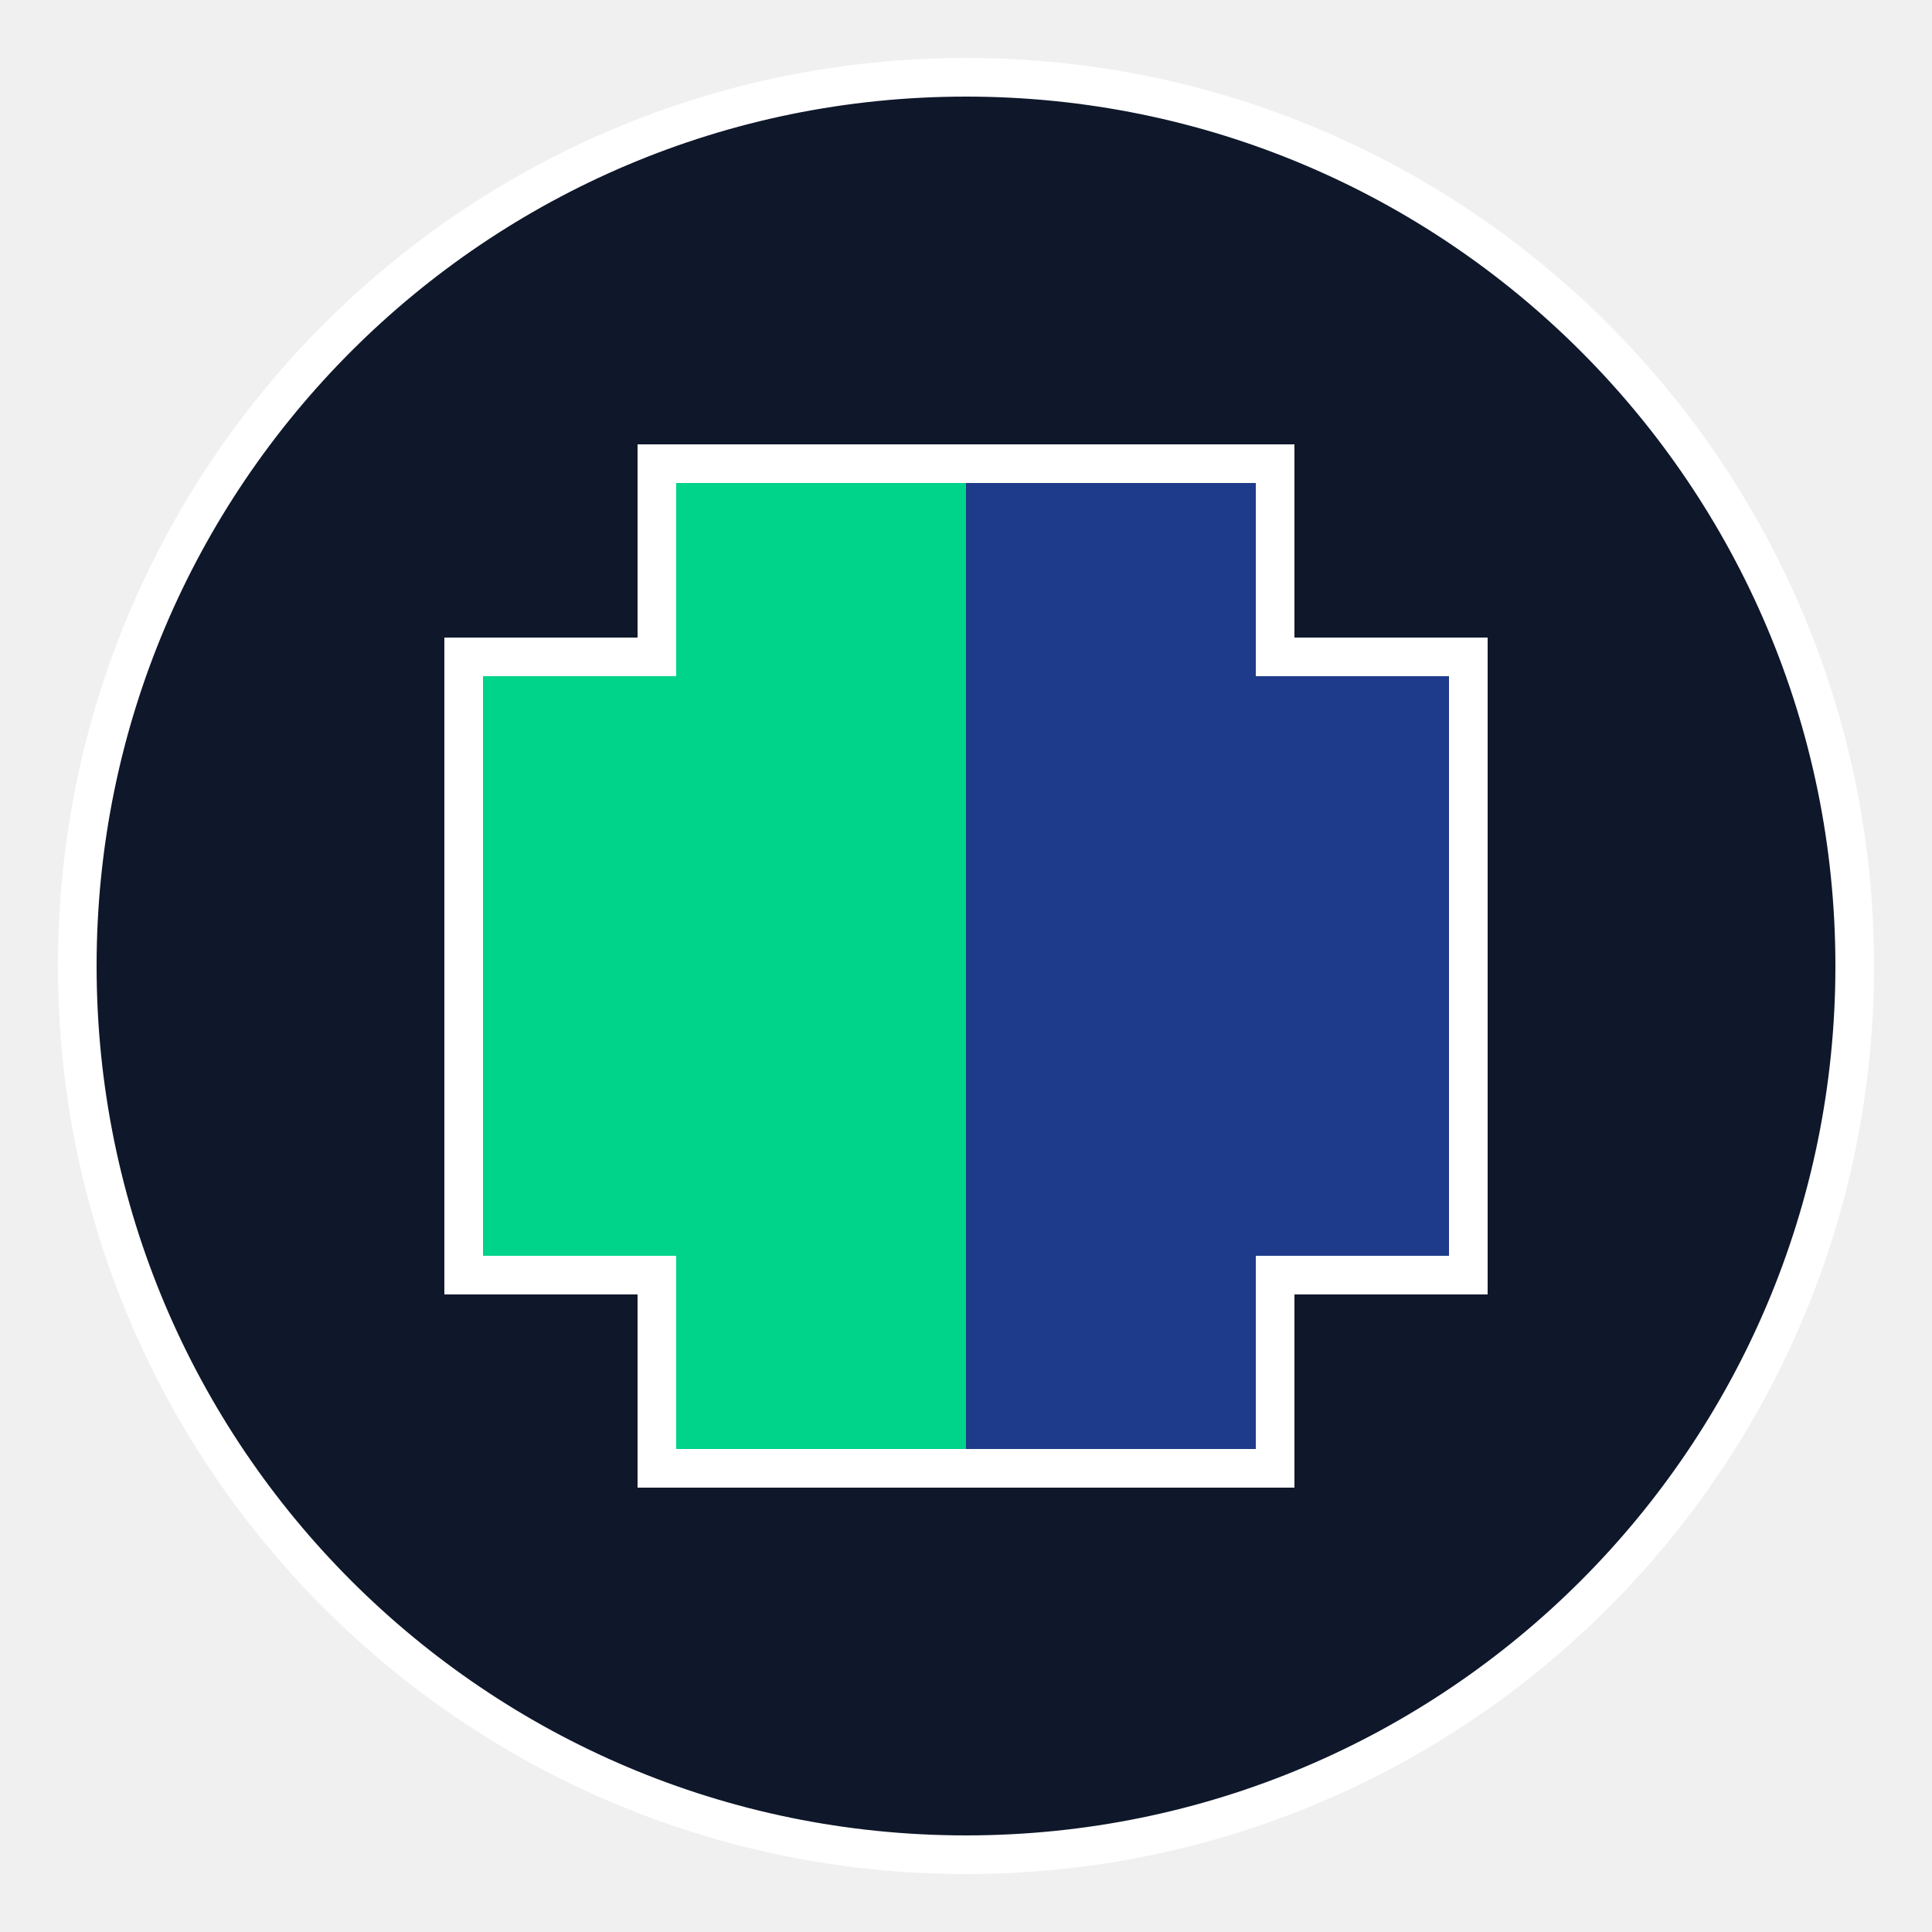
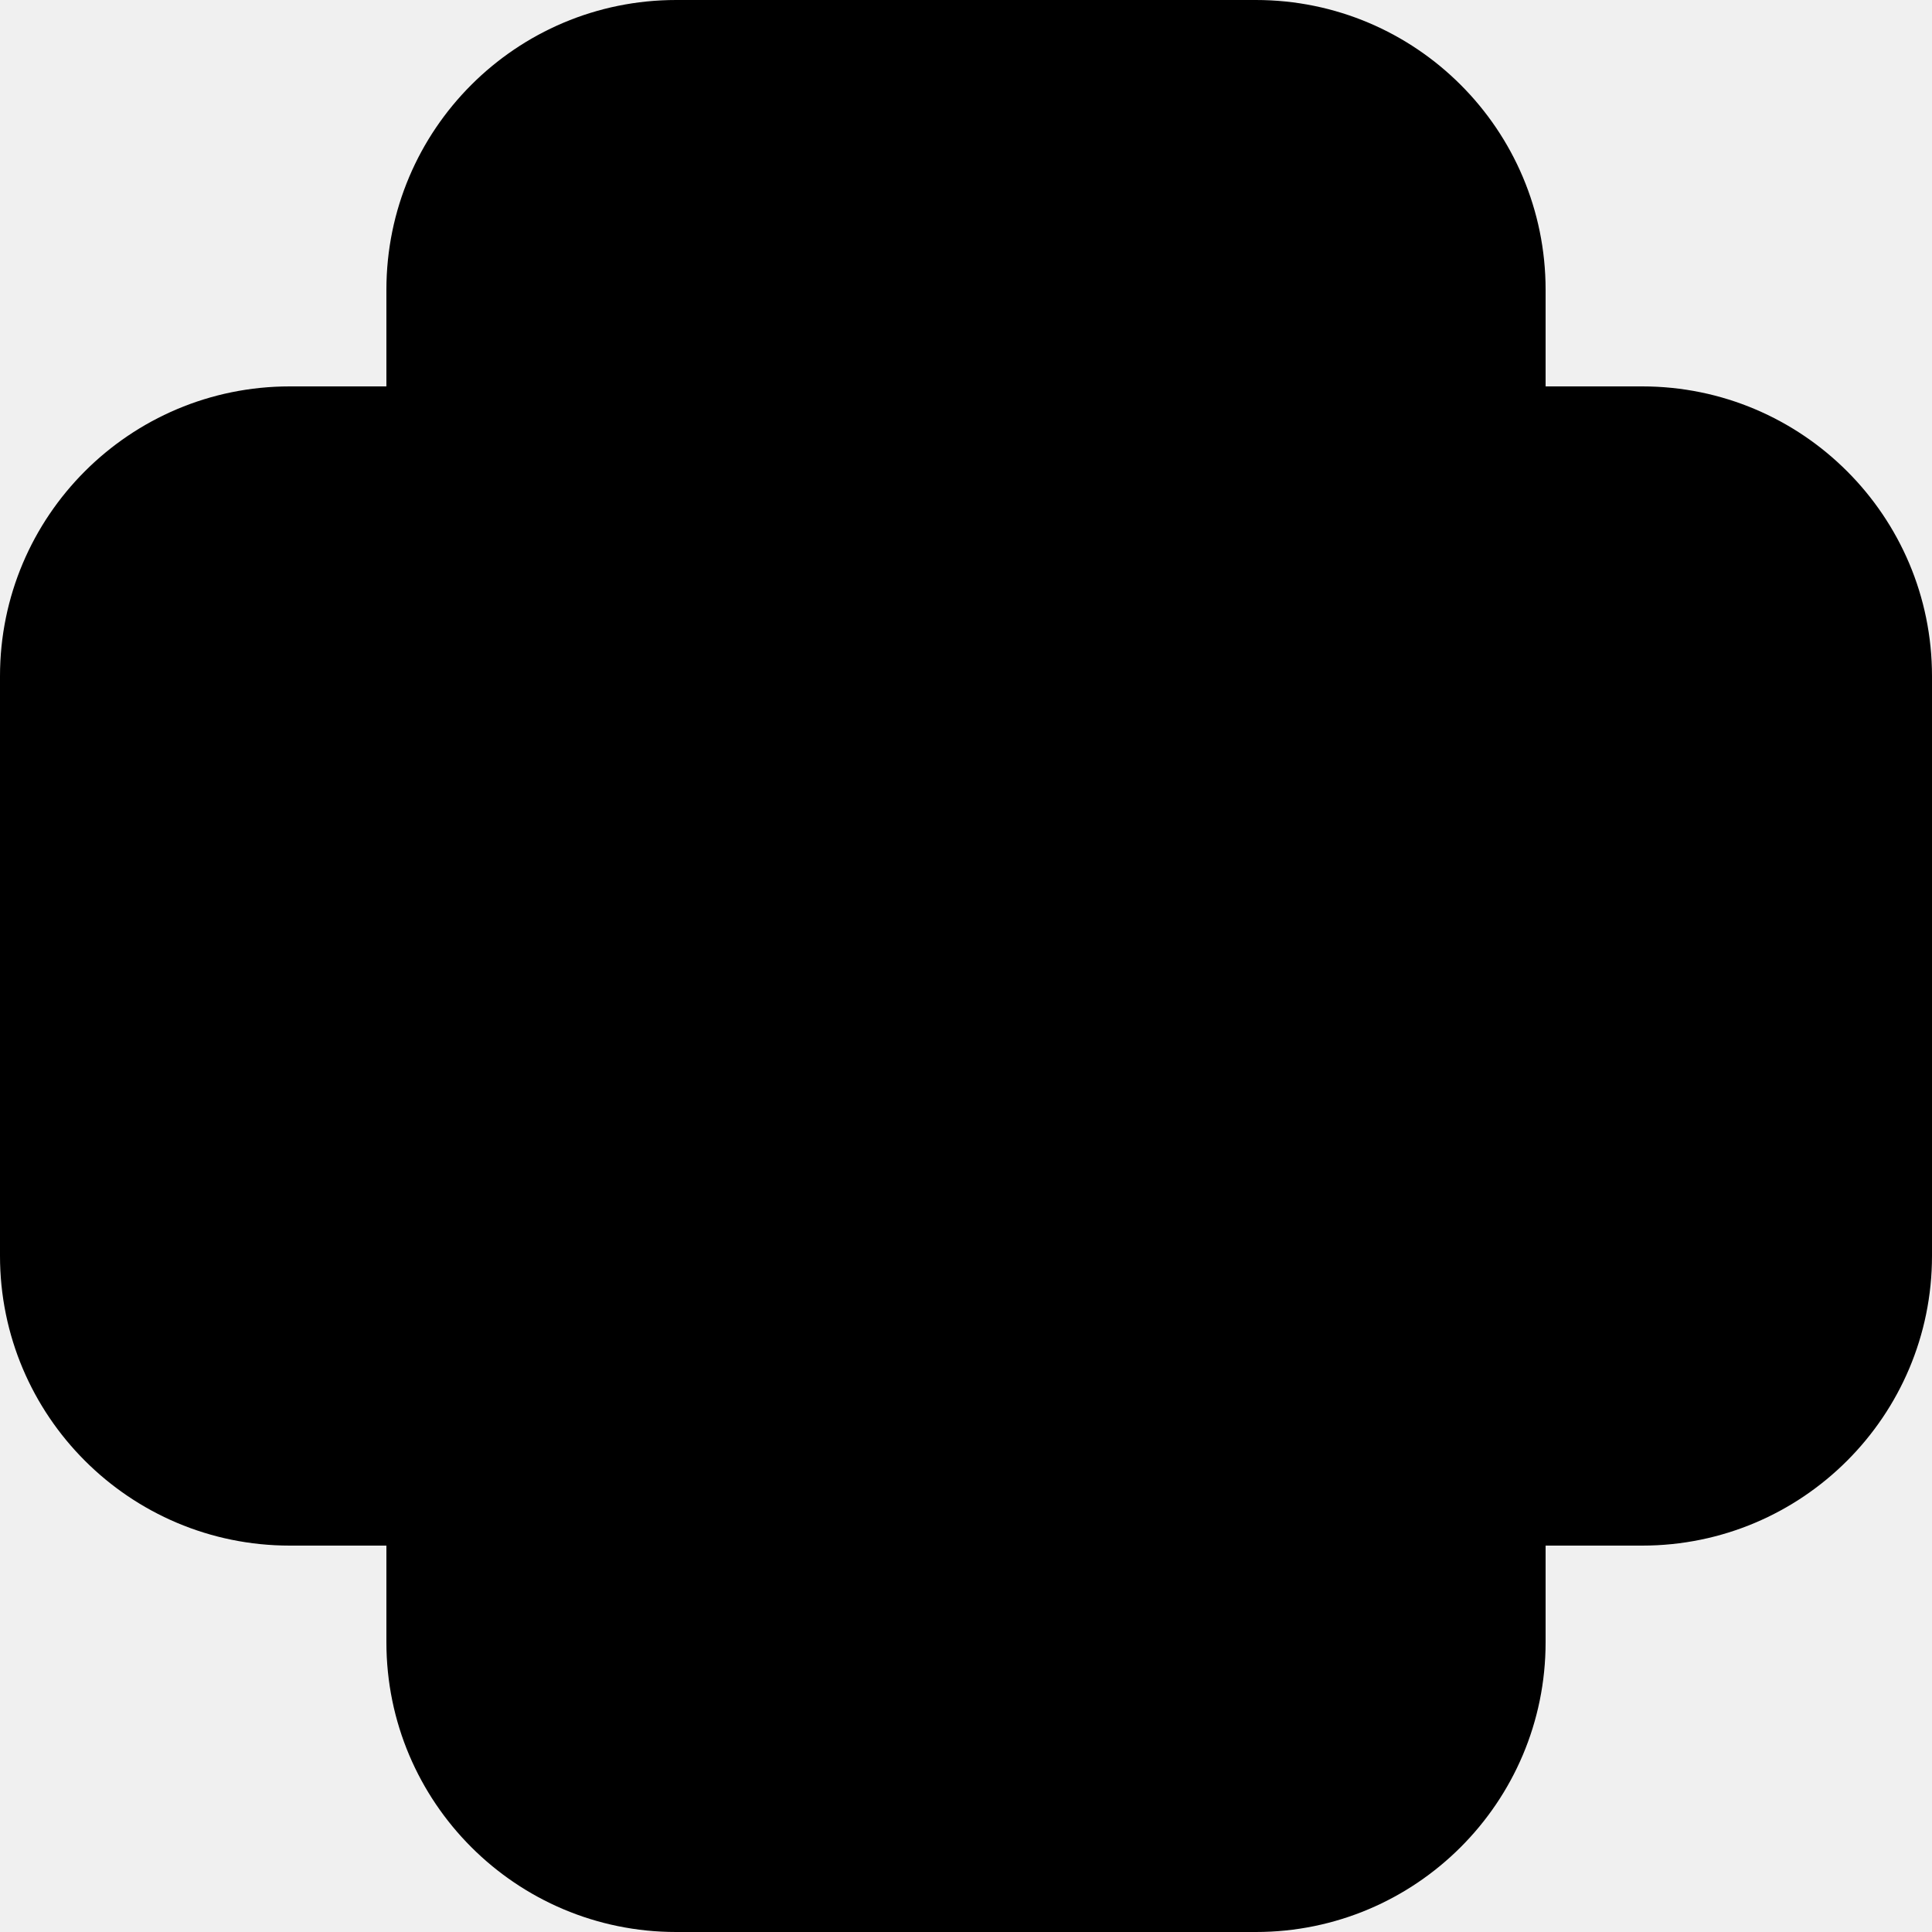
<svg xmlns="http://www.w3.org/2000/svg" viewBox="0 0 100 100">
  <style>
-     @keyframes heartbeat {
-       0%, 100% { transform: scale(1); }
-       15% { transform: scale(1.08); }
-       30% { transform: scale(1); }
-       45% { transform: scale(1.08); }
-       60% { transform: scale(1); }
+     @keyframes pulseGlow {
+       0% { filter: hue-rotate(0deg) drop-shadow(0 0 0px rgba(0, 211, 138, 0)); }
+       50% { filter: hue-rotate(45deg) drop-shadow(0 0 10px rgba(0, 211, 138, 0.8)) brightness(1.2); }
+       100% { filter: hue-rotate(0deg) drop-shadow(0 0 0px rgba(0, 211, 138, 0)); }
    }
-     .animate-heartbeat {
-       transform-origin: 50px 50px;
-       animation: heartbeat 3s infinite cubic-bezier(0.4, 0, 0.2, 1);
+     .glowing {
+       animation: pulseGlow 2.5s infinite alternate ease-in-out;
+       transform-origin: center;
    }
  </style>
-   <g class="animate-heartbeat">
-     <circle cx="50" cy="50" r="46" fill="#0f172a" stroke="#ffffff" stroke-width="2" />
-     <path d="M 33 23 H 67 V 33 H 77 V 67 H 67 V 77 H 33 V 67 H 23 V 33 H 33 Z" fill="#ffffff" />
-     <path d="M 35 25 H 50 V 75 H 35 V 65 H 25 V 35 H 35 Z" fill="#00D38A" />
-     <path d="M 50 25 H 65 V 35 H 75 V 65 H 65 V 75 H 50 Z" fill="#1e3a8a" />
+   <defs>
+     <linearGradient id="medilink" x1="0%" y1="0%" x2="100%" y2="100%">
+       <stop offset="0%" stopColor="#0ea5e9" />
+       <stop offset="100%" stopColor="#00d38a" />
+     </linearGradient>
+   </defs>
+   <g class="glowing">
+     <rect x="20" y="0" width="60" height="100" rx="15" fill="url(#medilink)" />
+     <rect x="0" y="20" width="100" height="60" rx="15" fill="url(#medilink)" />
  </g>
</svg>
